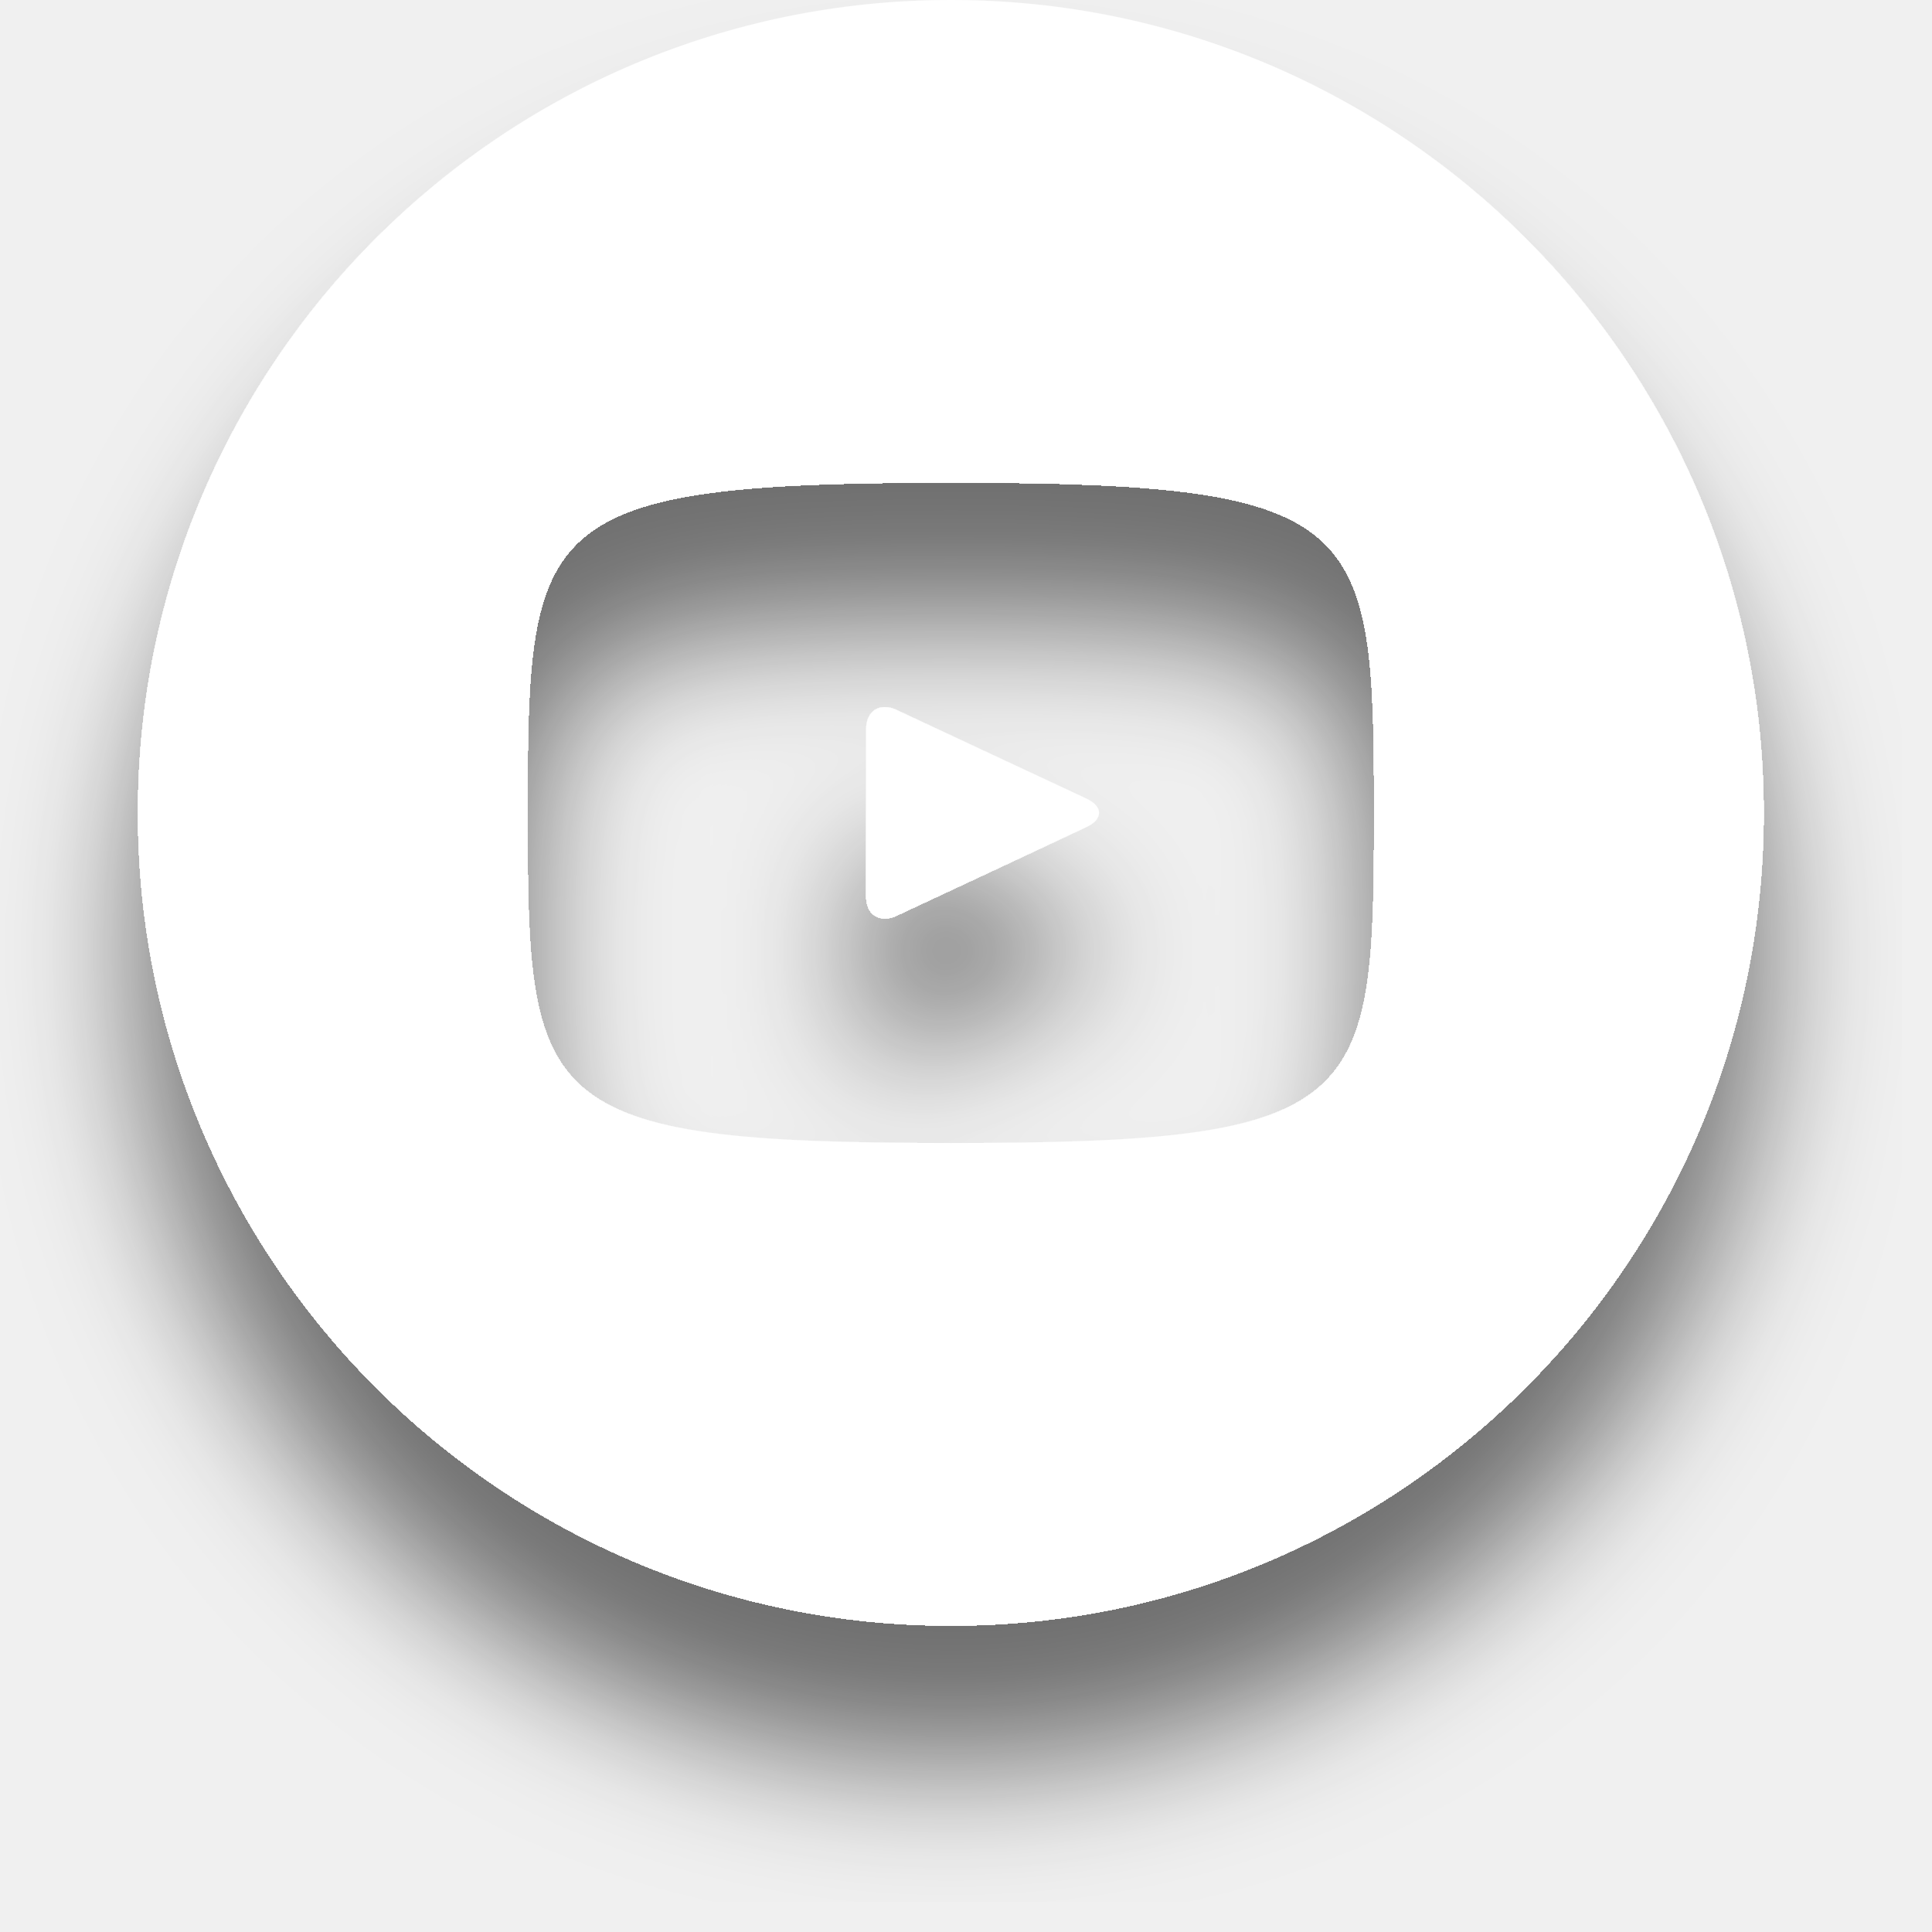
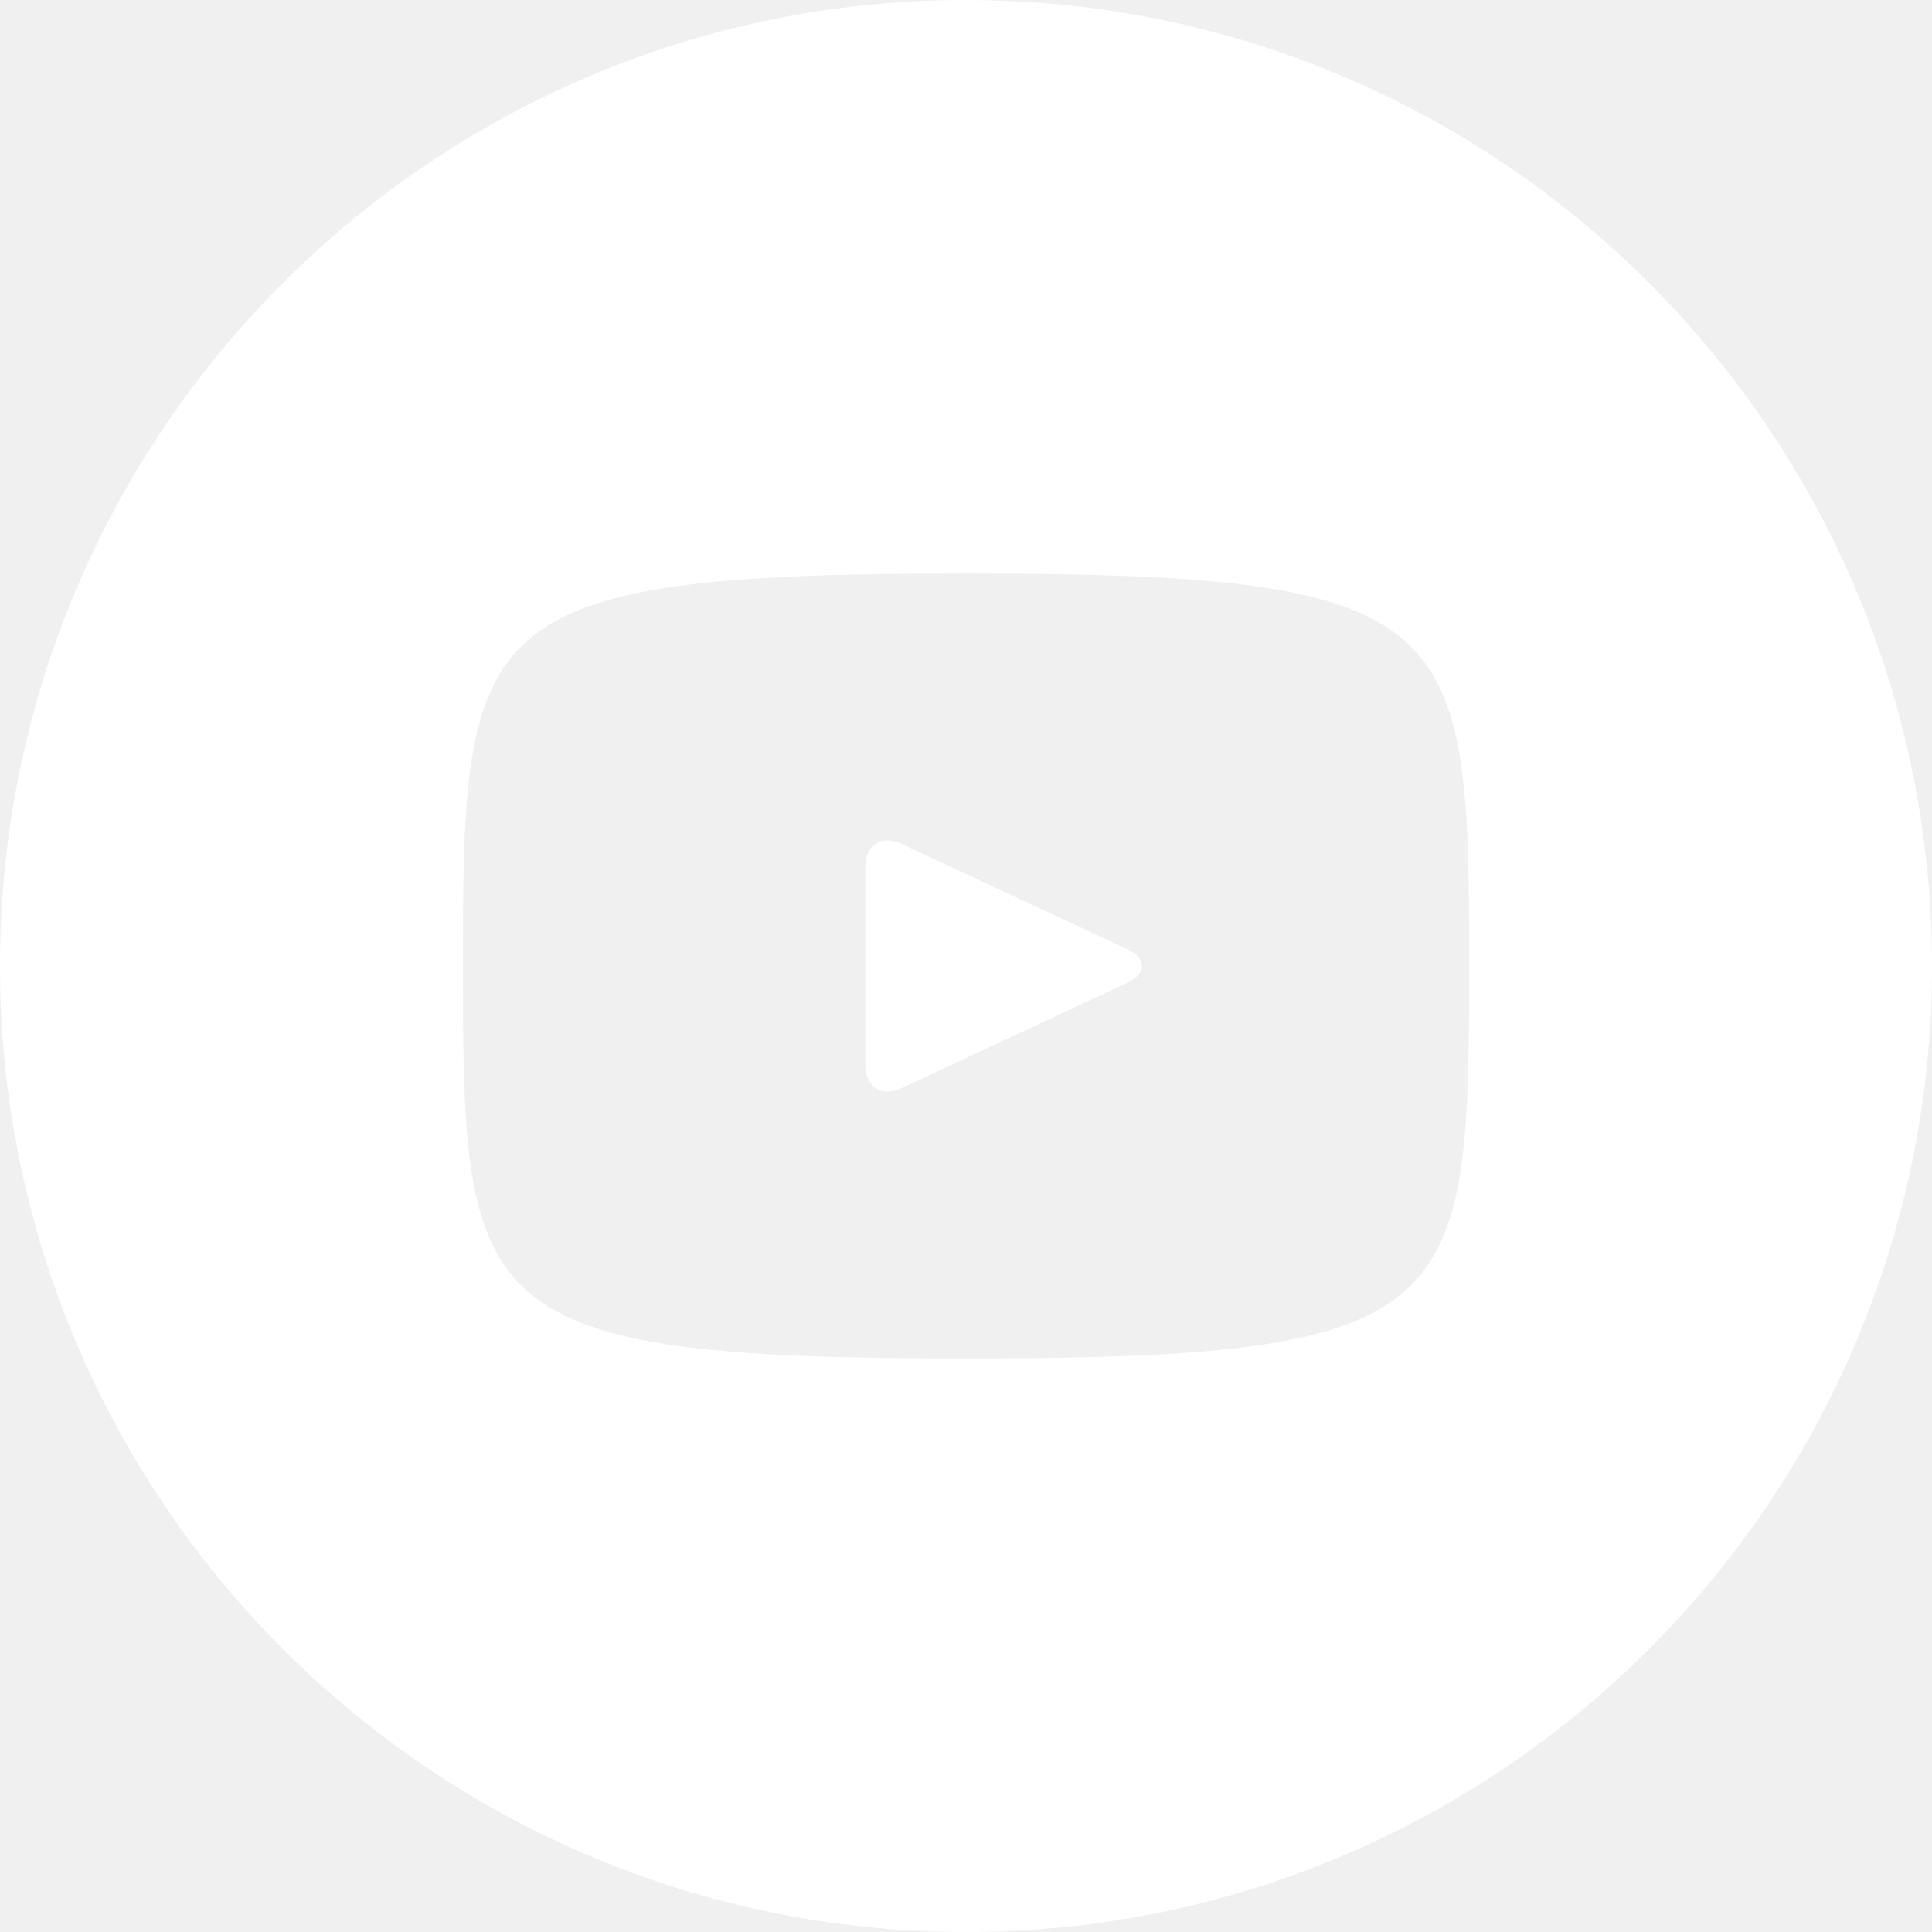
- <svg xmlns="http://www.w3.org/2000/svg" width="34" height="34" viewBox="0 0 28 28" fill="none">
-   <g filter="url(#filter0_d_190_208)">
-     <path d="M15.747 11.575L12.991 10.289C12.751 10.177 12.553 10.303 12.553 10.569V12.991C12.553 13.257 12.751 13.383 12.991 13.271L15.746 11.985C15.988 11.872 15.988 11.688 15.747 11.575ZM13.78 0C7.274 0 2 5.274 2 11.78C2 18.286 7.274 23.56 13.78 23.56C20.286 23.56 25.56 18.286 25.56 11.78C25.56 5.274 20.286 0 13.78 0ZM13.78 16.566C7.75 16.566 7.645 16.022 7.645 11.78C7.645 7.538 7.75 6.994 13.78 6.994C19.81 6.994 19.915 7.538 19.915 11.78C19.915 16.022 19.81 16.566 13.78 16.566Z" fill="white" />
-   </g>
-   <defs>
-     <filter id="filter0_d_190_208" x="0" y="0" width="27.56" height="27.56" filterUnits="userSpaceOnUse" color-interpolation-filters="sRGB">
-       <feFlood flood-opacity="0" result="BackgroundImageFix" />
-       <feColorMatrix in="SourceAlpha" type="matrix" values="0 0 0 0 0 0 0 0 0 0 0 0 0 0 0 0 0 0 127 0" result="hardAlpha" />
-       <feOffset dy="2" />
-       <feGaussianBlur stdDeviation="1" />
-       <feComposite in2="hardAlpha" operator="out" />
-       <feColorMatrix type="matrix" values="0 0 0 0 0 0 0 0 0 0 0 0 0 0 0 0 0 0 0.54 0" />
-       <feBlend mode="normal" in2="BackgroundImageFix" result="effect1_dropShadow_190_208" />
-       <feBlend mode="normal" in="SourceGraphic" in2="effect1_dropShadow_190_208" result="shape" />
-     </filter>
-   </defs>
+ <svg xmlns="http://www.w3.org/2000/svg" width="28" height="28" viewBox="0 0 28 28" fill="none">
+   <path d="M16.338 13.757L13.062 12.228C12.777 12.095 12.542 12.244 12.542 12.561V15.439C12.542 15.756 12.777 15.905 13.062 15.772L16.336 14.243C16.623 14.109 16.623 13.891 16.338 13.757ZM14 0C6.268 0 0 6.268 0 14C0 21.732 6.268 28 14 28C21.732 28 28 21.732 28 14C28 6.268 21.732 0 14 0ZM14 19.688C6.834 19.688 6.708 19.041 6.708 14C6.708 8.959 6.834 8.312 14 8.312C21.166 8.312 21.292 8.959 21.292 14C21.292 19.041 21.166 19.688 14 19.688Z" fill="white" />
</svg>
